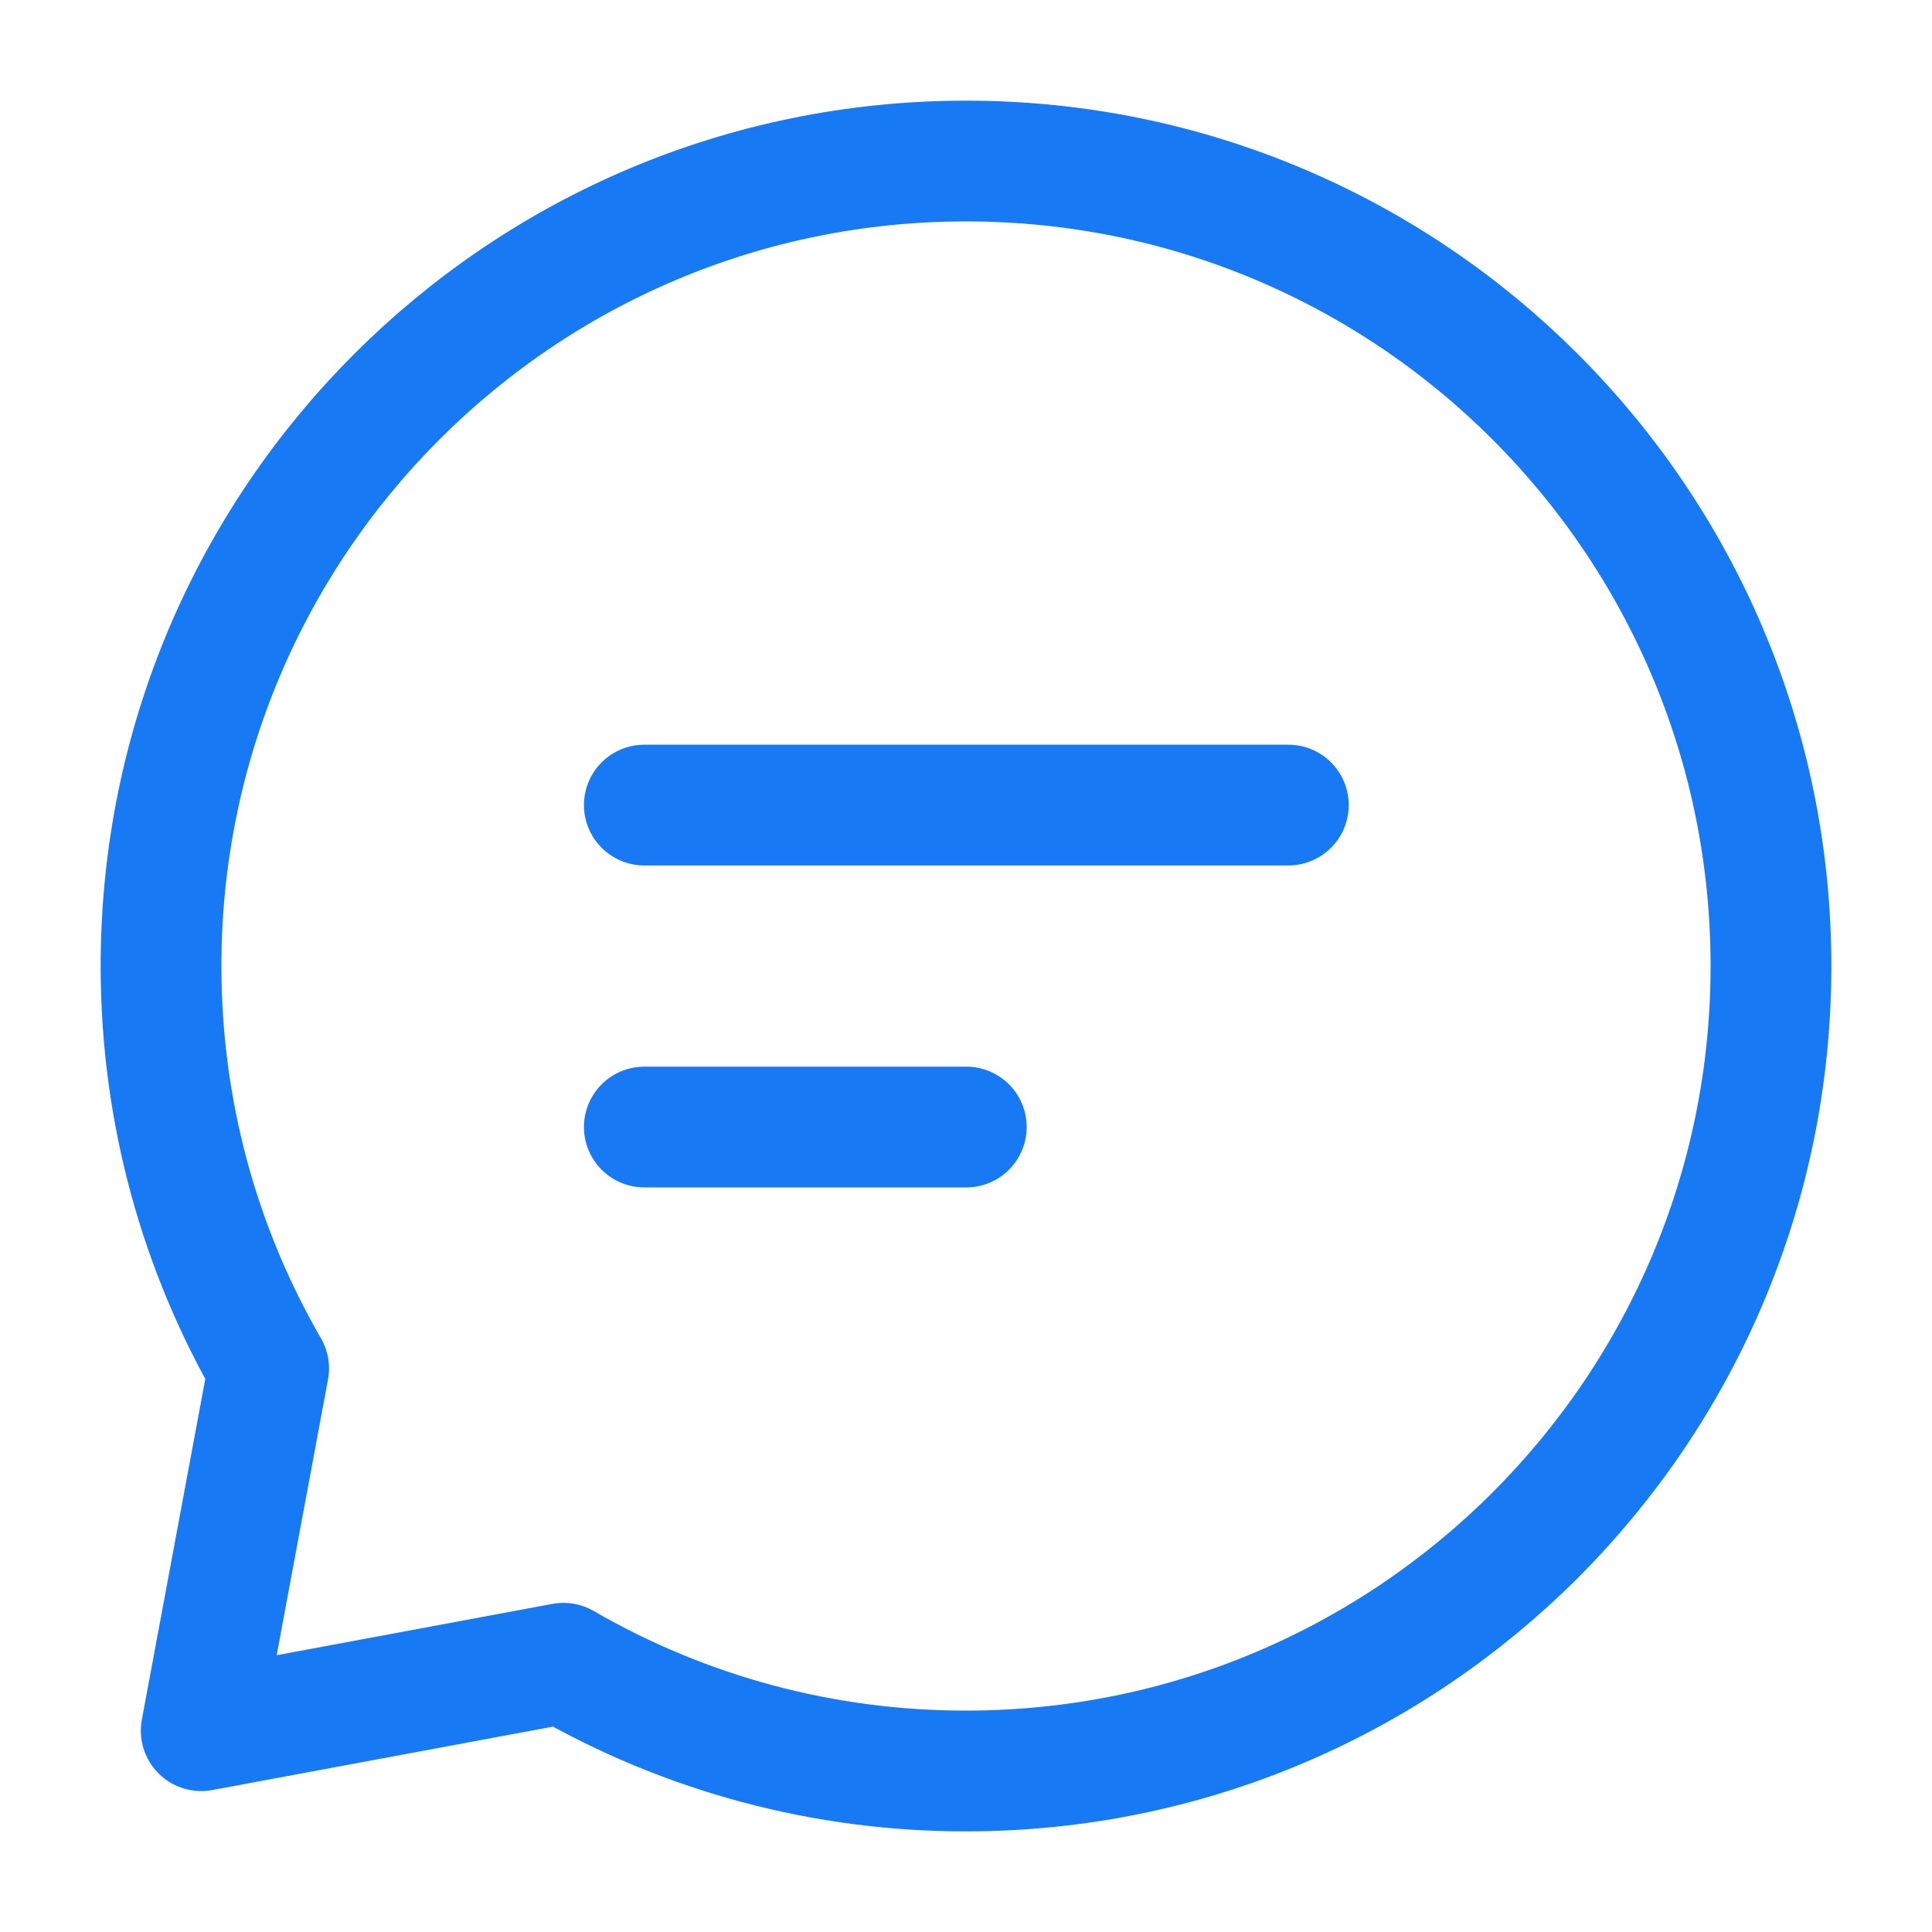
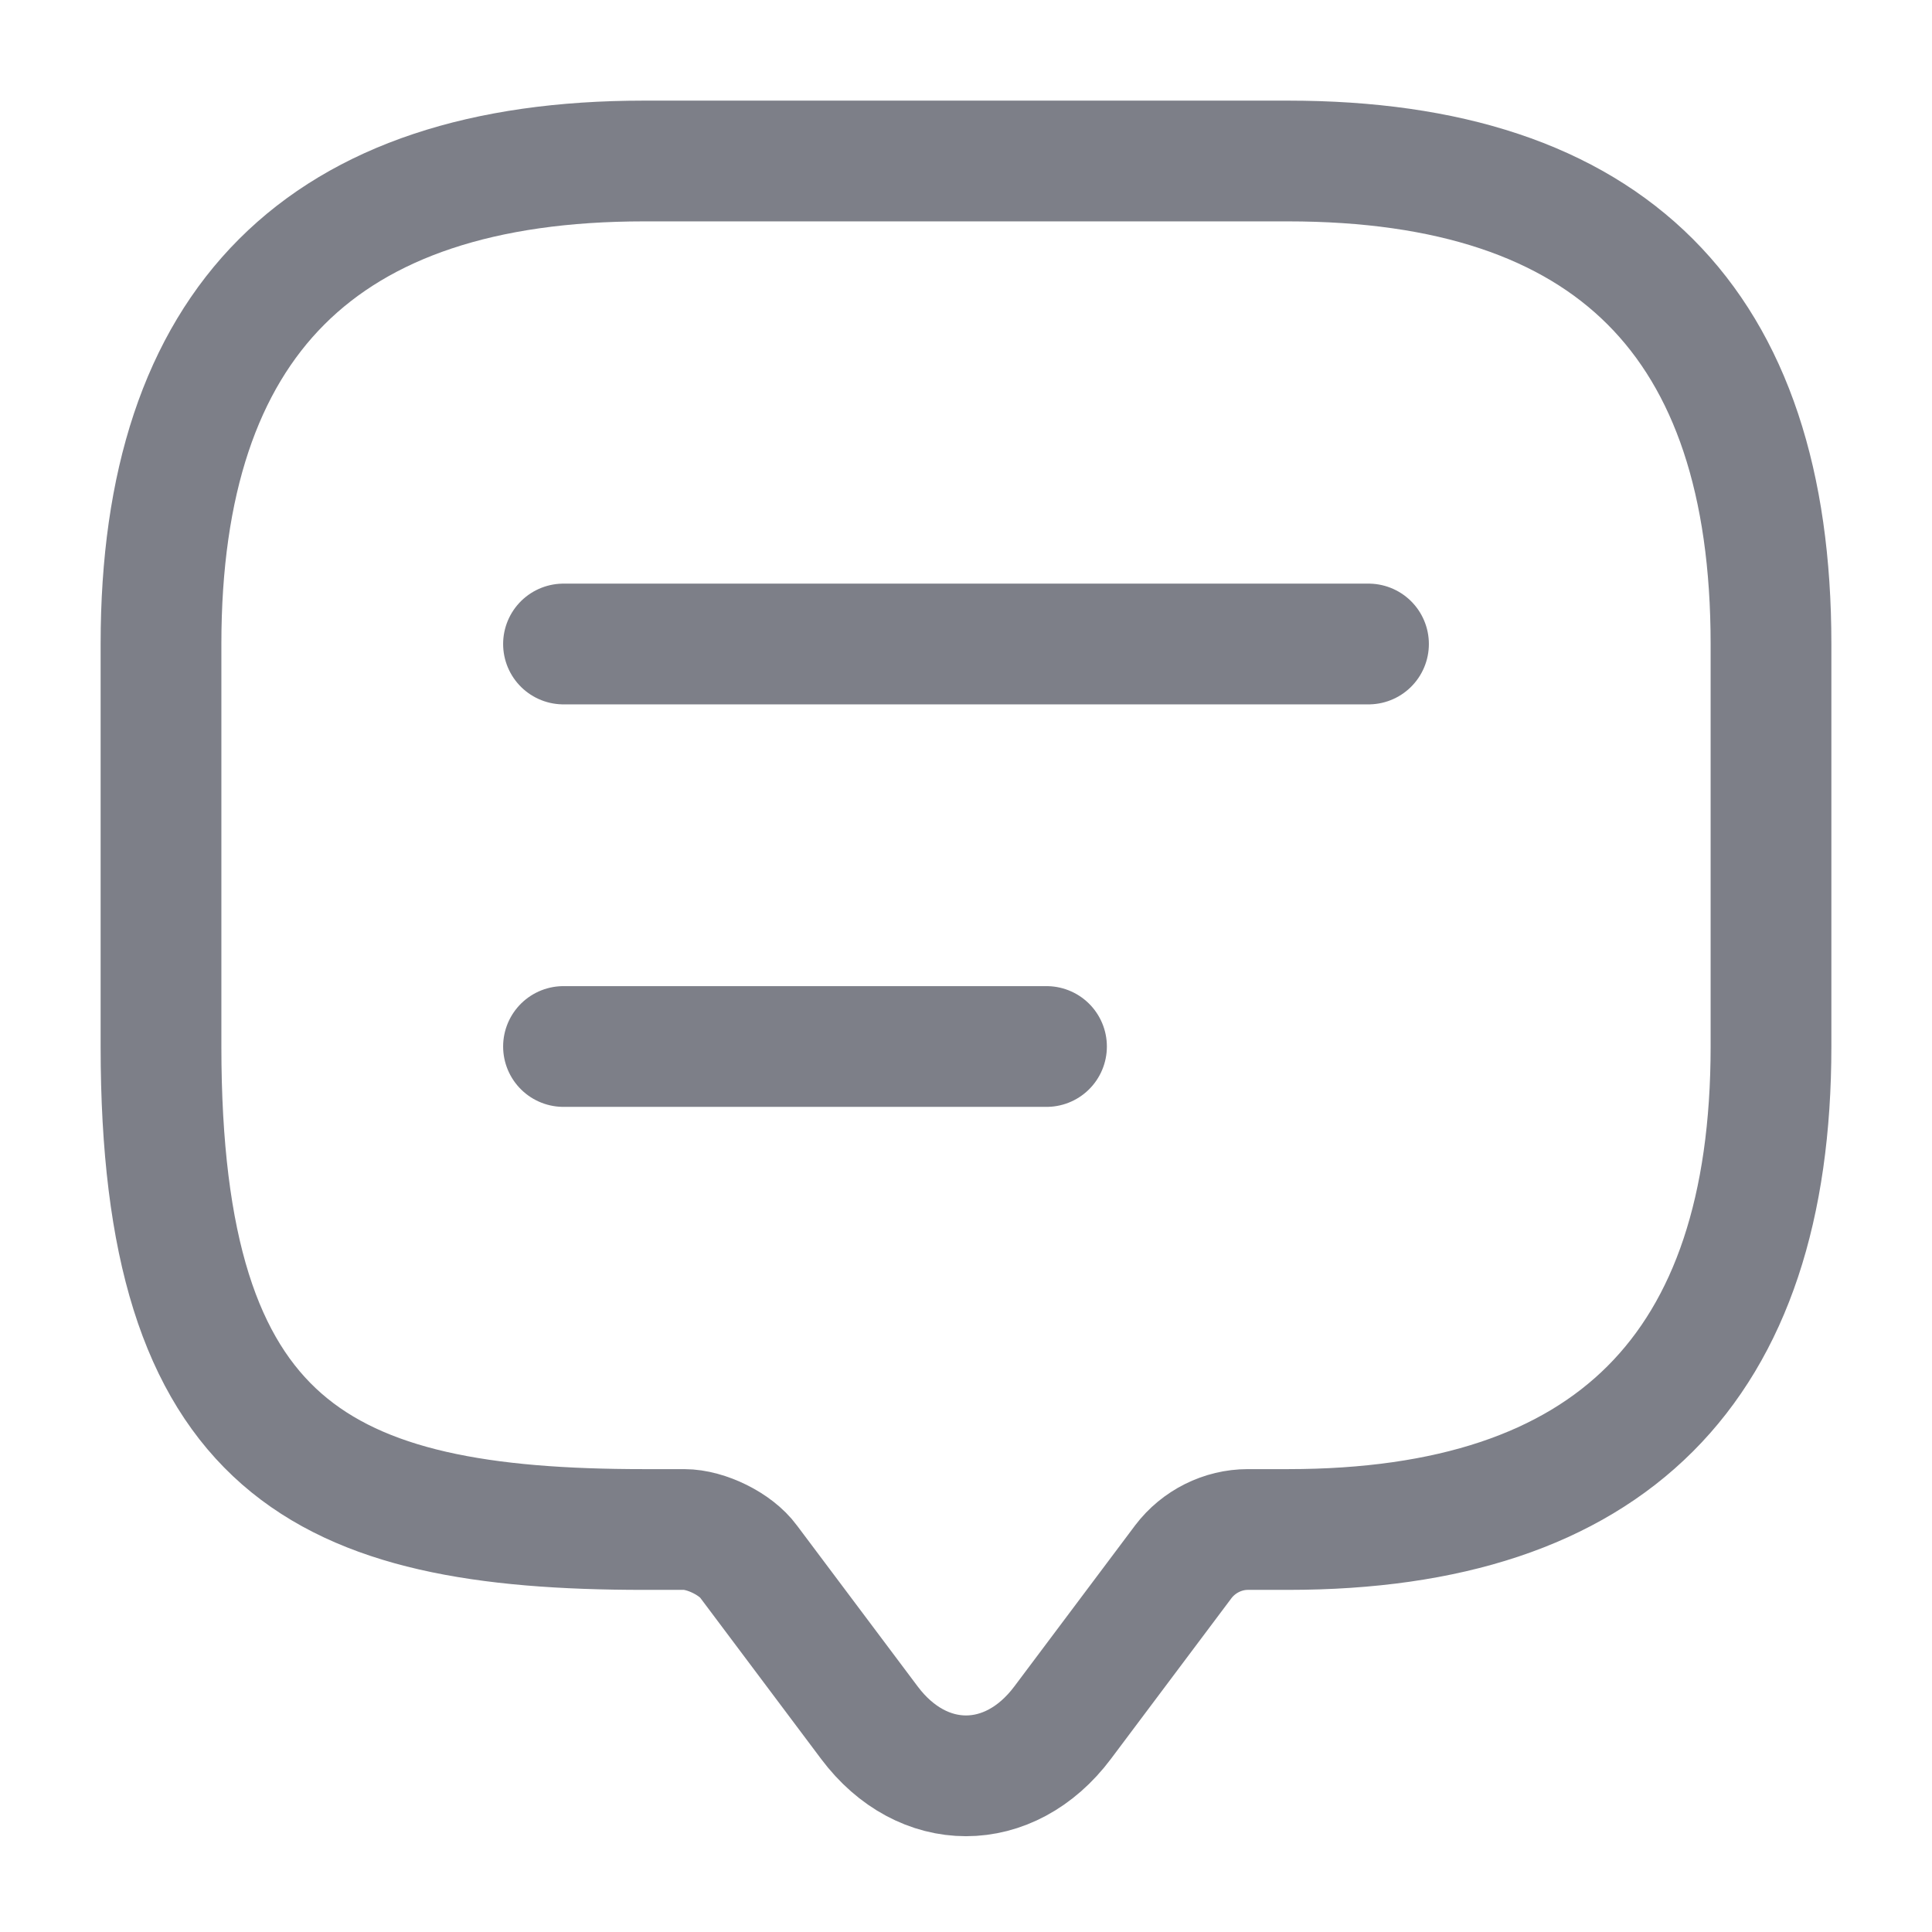
- <svg xmlns="http://www.w3.org/2000/svg" width="20" height="20" viewBox="0 0 20 20" fill="none">
-   <path d="M10 18.333C14.602 18.333 18.333 14.602 18.333 10C18.333 5.397 14.602 1.667 10 1.667C5.397 1.667 1.667 5.397 1.667 10C1.667 11.517 2.072 12.941 2.781 14.166L2.083 17.916L5.833 17.218C7.099 17.951 8.537 18.335 10 18.333V18.333Z" stroke="#1779F3" stroke-width="1.25" stroke-linecap="round" stroke-linejoin="round" />
-   <path d="M6.67 8.334H13.337" stroke="#1779F3" stroke-width="1.25" stroke-linecap="round" stroke-linejoin="round" />
-   <path d="M6.67 11.667H10.003" stroke="#1779F3" stroke-width="1.25" stroke-linecap="round" stroke-linejoin="round" />
+ <svg xmlns="http://www.w3.org/2000/svg" width="24" height="24" viewBox="0 0 24 24" fill="none">
+   <path d="M8.5 19H8C4 19 2 18 2 13V8C2 4 4 2 8 2H16C20 2 22 4 22 8V13C22 17 20 19 16 19H15.5C15.19 19 14.89 19.15 14.7 19.4L13.2 21.4C12.54 22.28 11.46 22.28 10.8 21.4L9.3 19.4C9.14 19.18 8.77 19 8.5 19Z" stroke="#7D7F88" stroke-width="1.5" stroke-miterlimit="10" stroke-linecap="round" stroke-linejoin="round" />
+   <path d="M7 8H17" stroke="#7D7F88" stroke-width="1.5" stroke-linecap="round" stroke-linejoin="round" />
+   <path d="M7 13H13" stroke="#7D7F88" stroke-width="1.5" stroke-linecap="round" stroke-linejoin="round" />
</svg>
